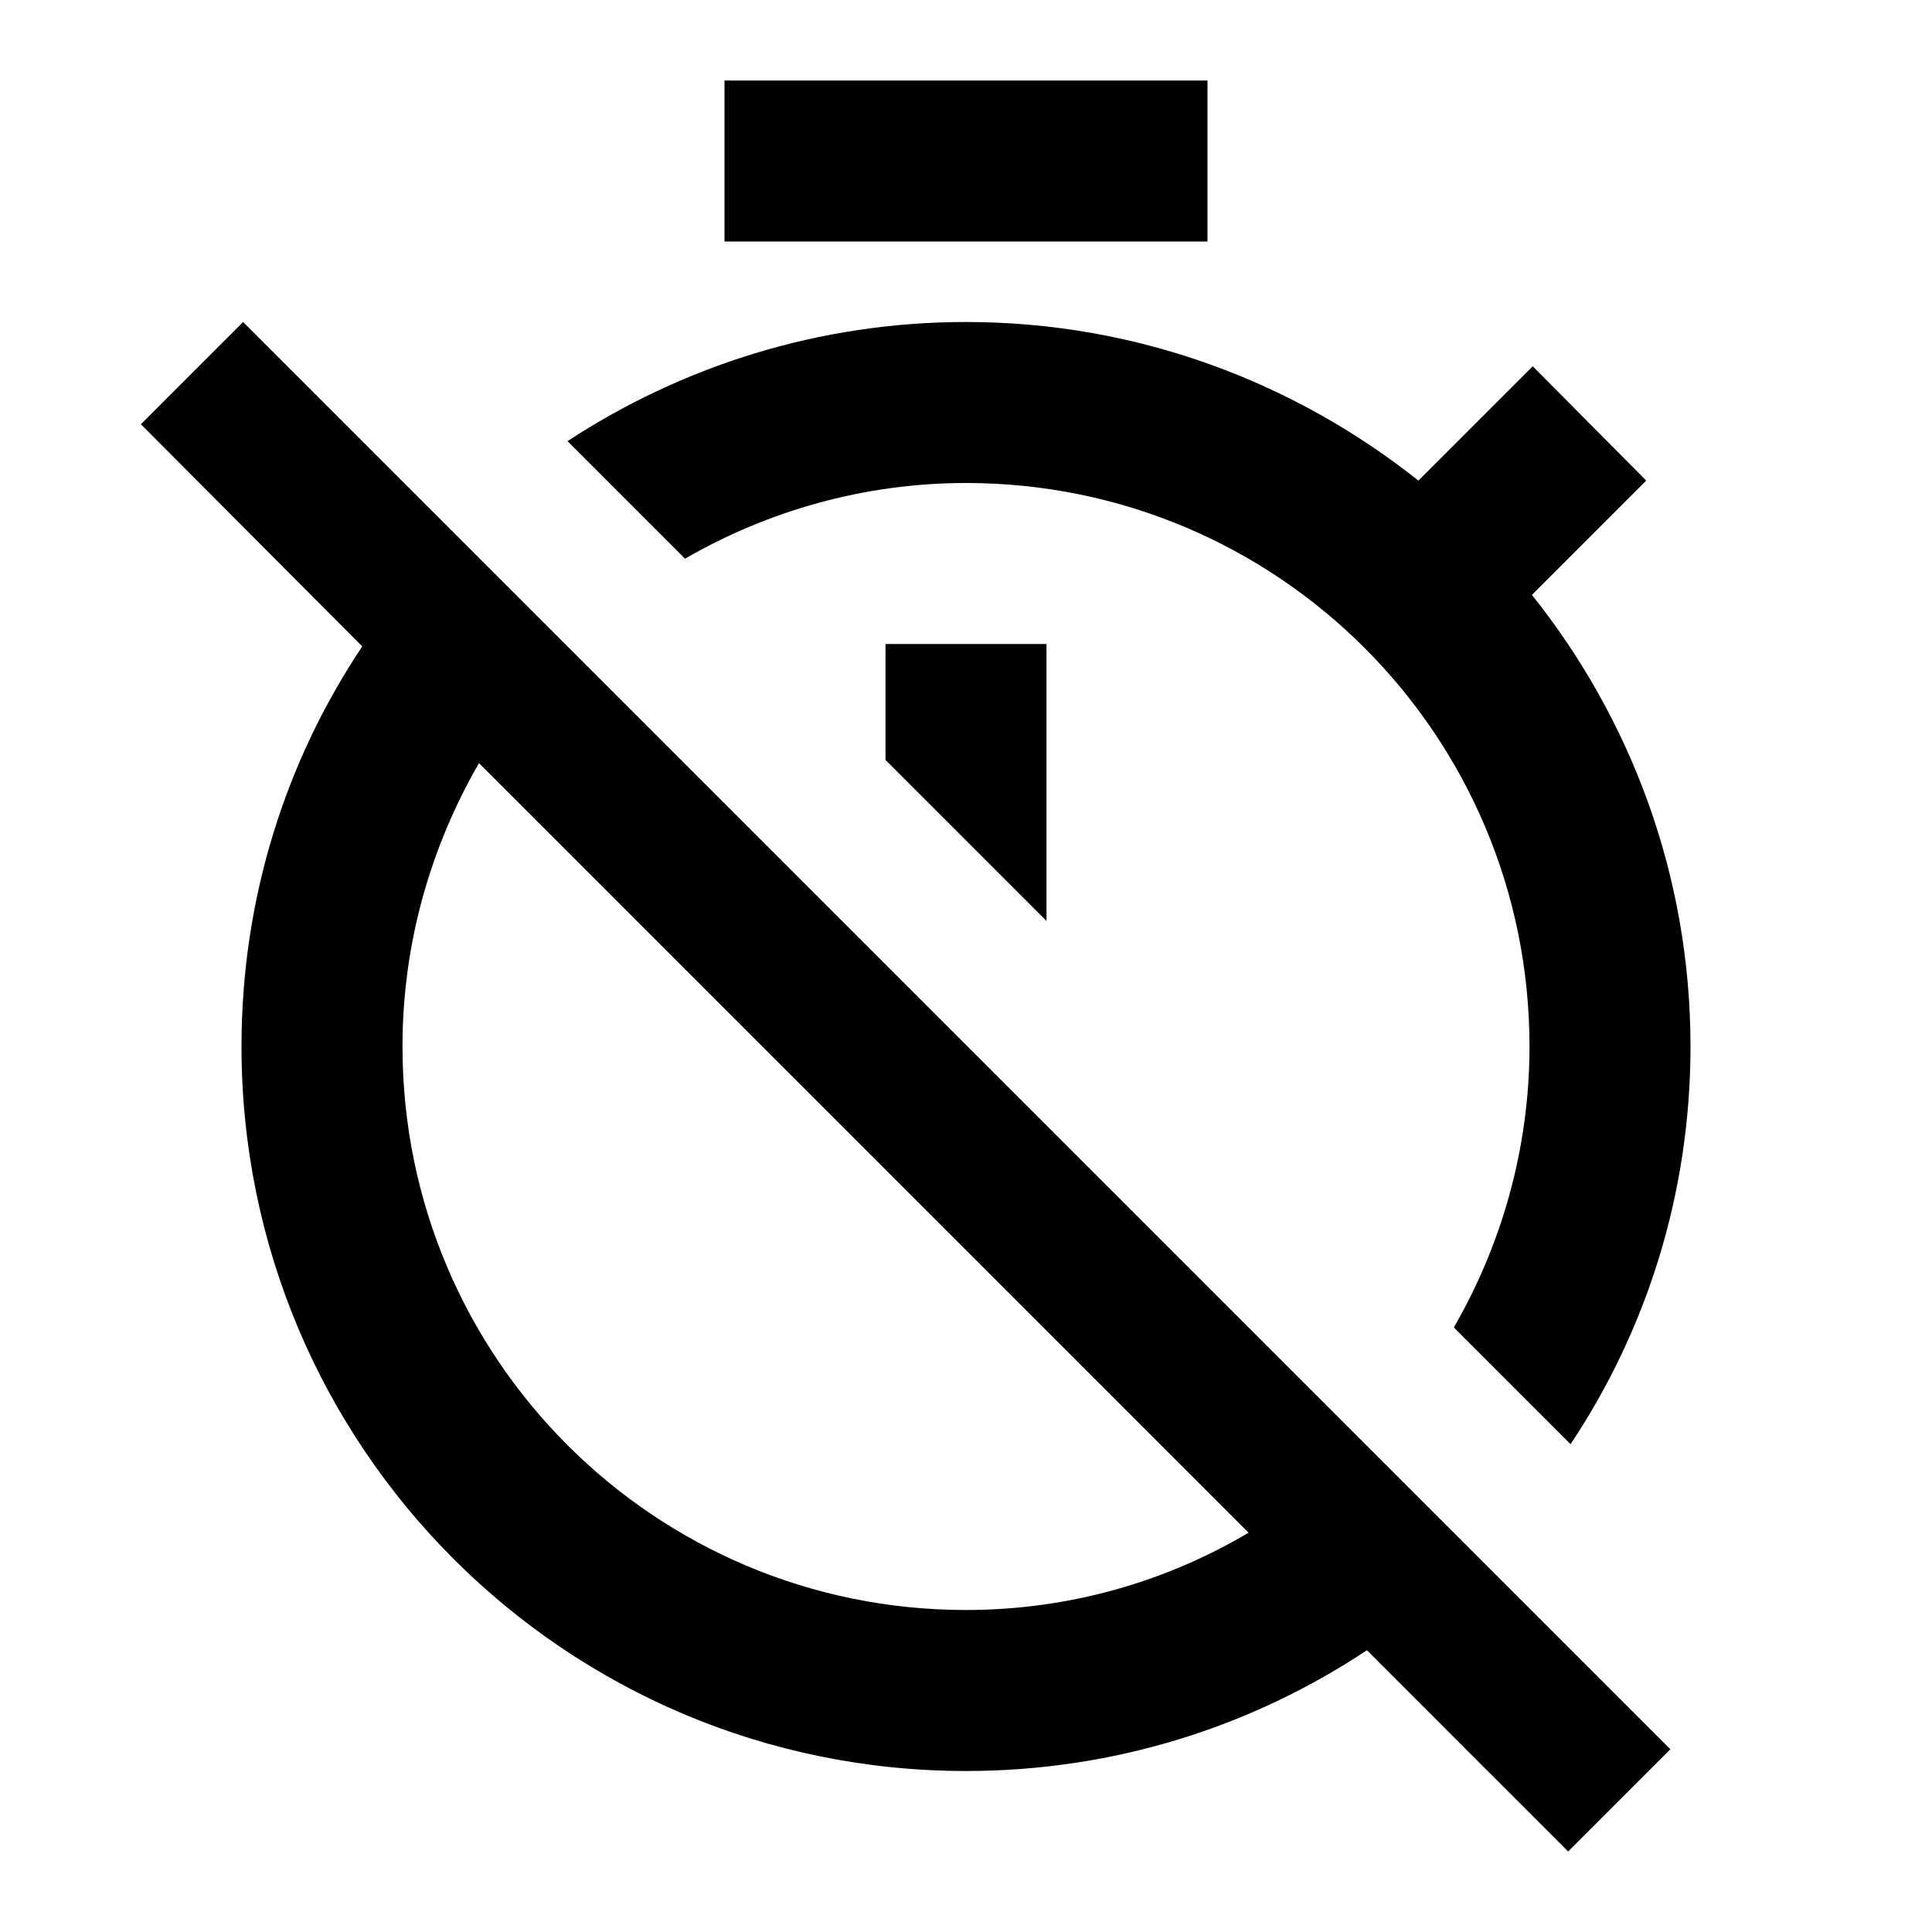
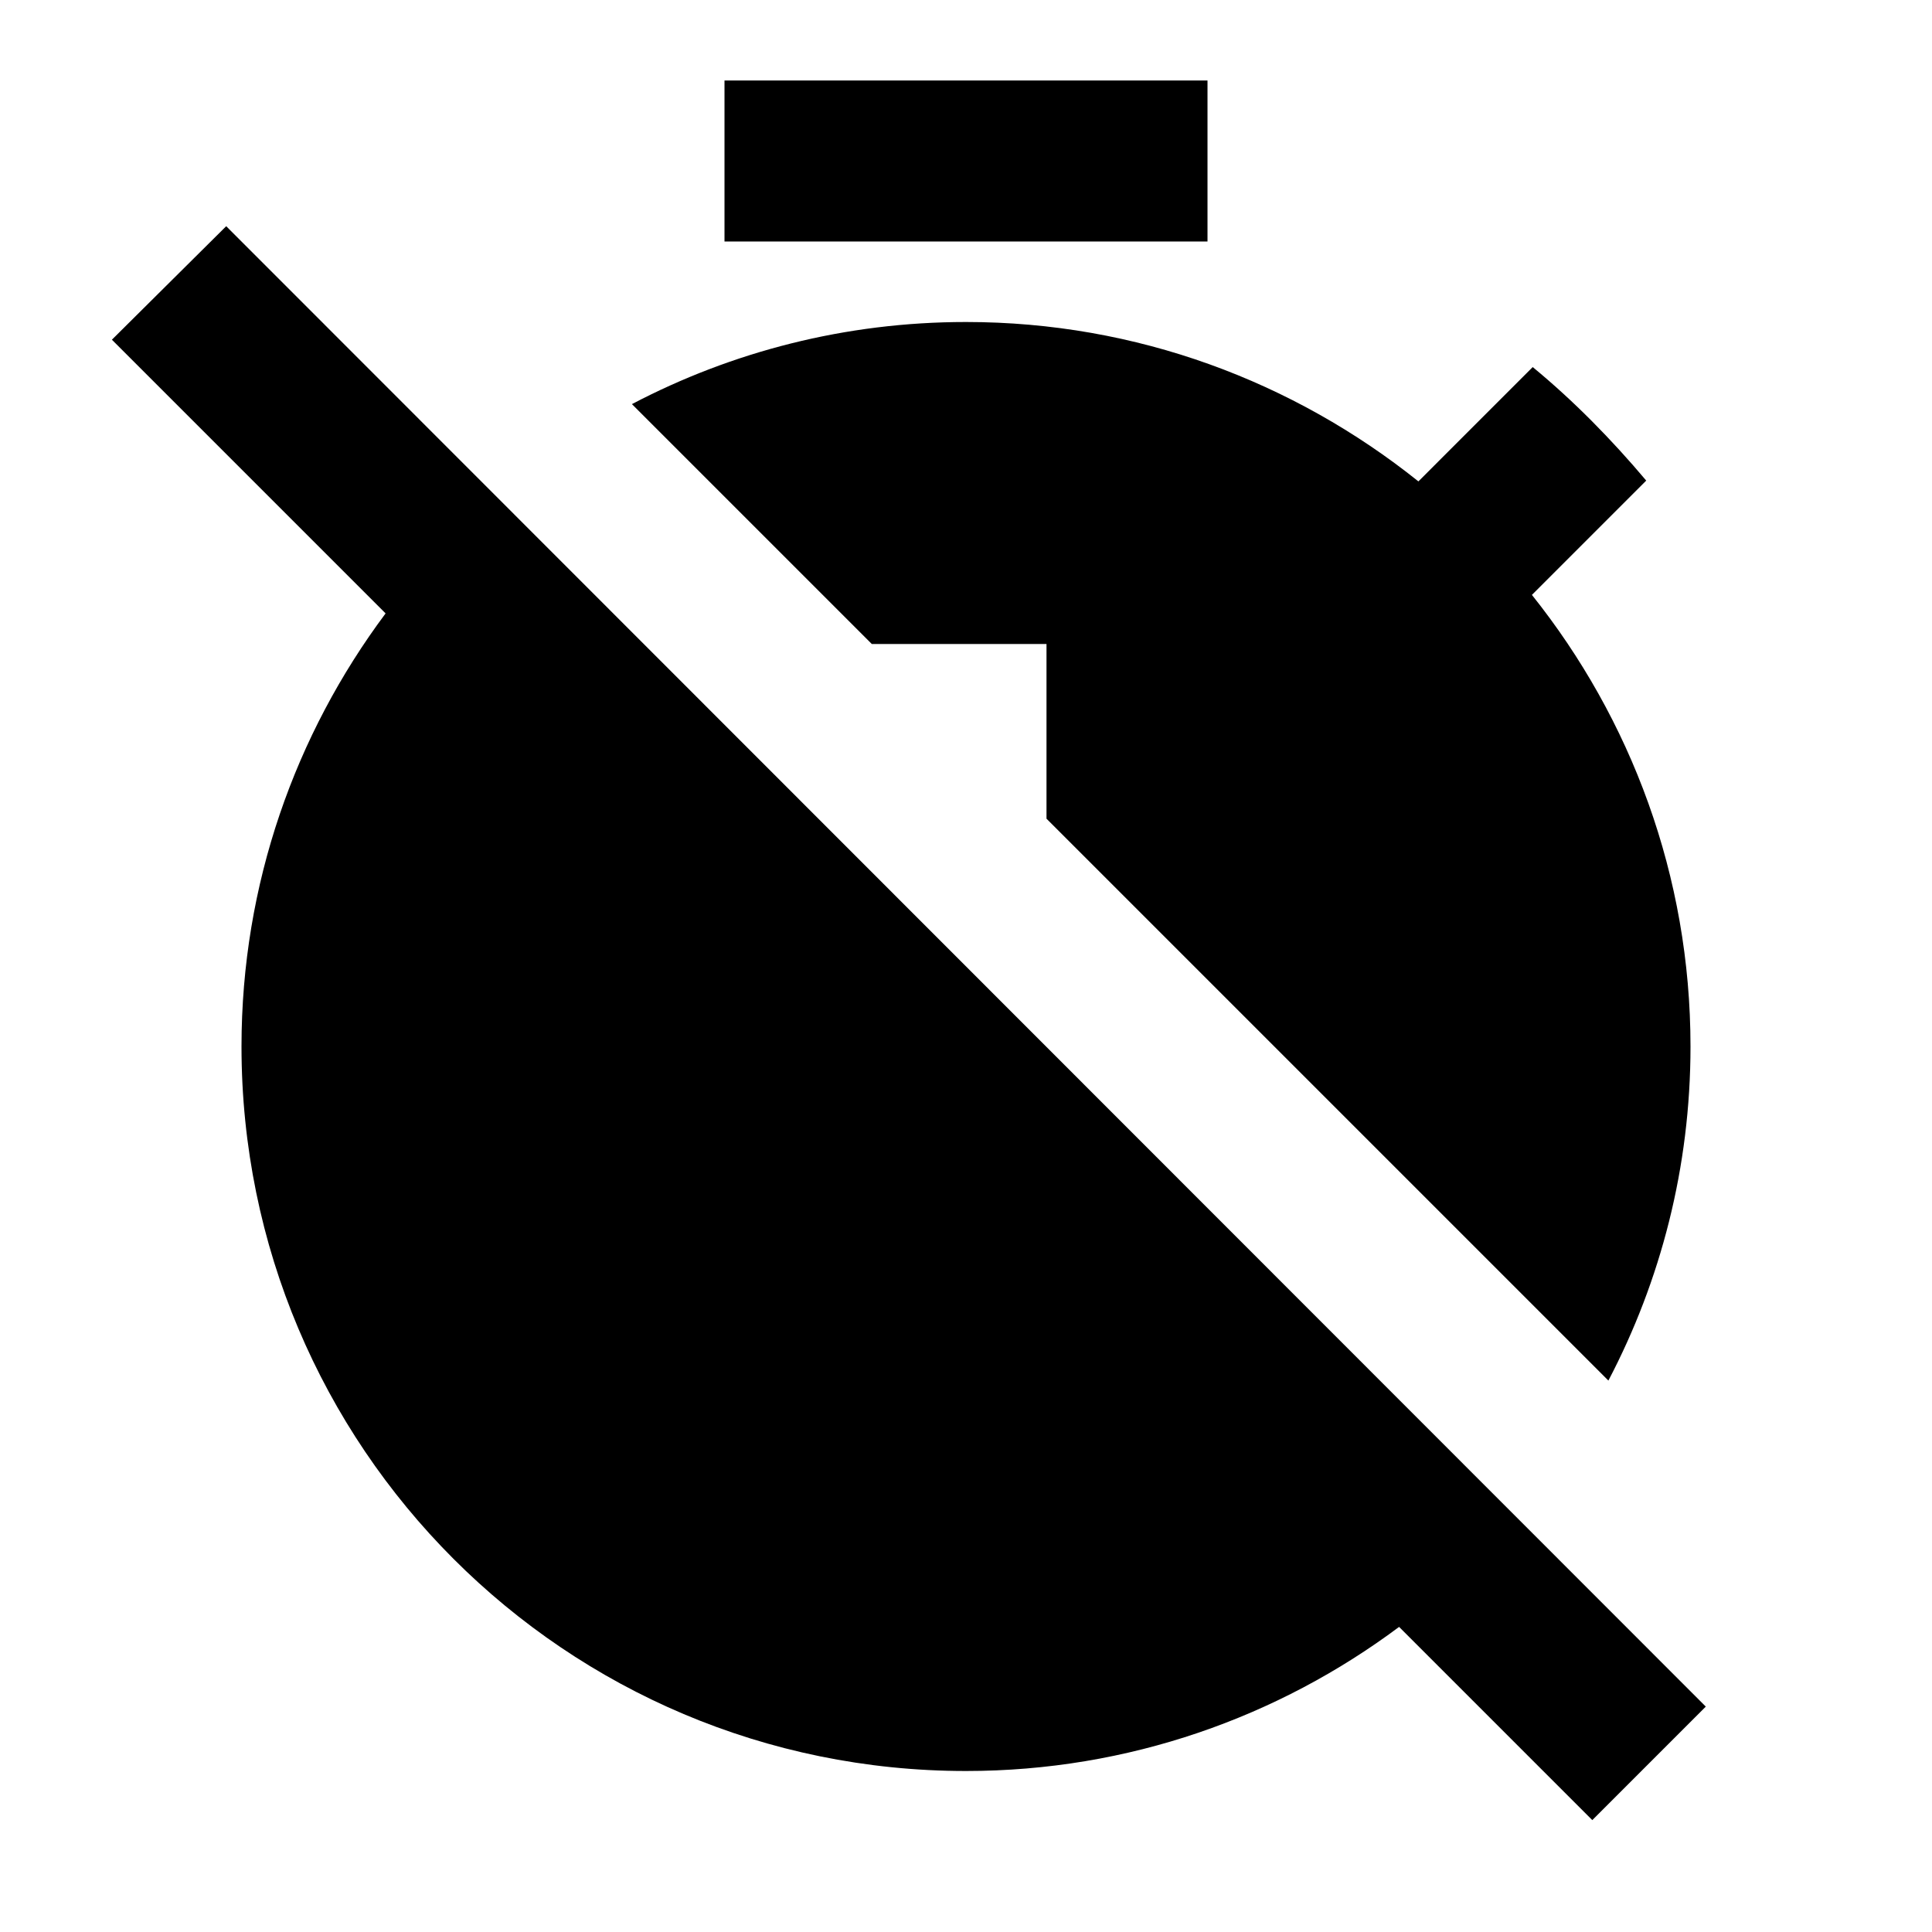
- <svg xmlns="http://www.w3.org/2000/svg" height="24" viewBox="0 0 24 24" width="24">
-   <path d="M0 0h24v24H0zm0 0h24v24H0zm0 0h24v24H0zm0 0h24v24H0zm0 0h24v24H0z" fill="none" />
-   <path d="M19.04 4.55l-1.42 1.42C16.07 4.74 14.12 4 12 4c-1.83 0-3.53.55-4.95 1.48l1.46 1.46C9.53 6.35 10.73 6 12 6c3.87 0 7 3.13 7 7 0 1.27-.35 2.47-.94 3.49l1.45 1.45C20.45 16.53 21 14.83 21 13c0-2.12-.74-4.07-1.97-5.61l1.42-1.42-1.41-1.42zM15 1H9v2h6V1zm-4 8.44l2 2V8h-2v1.44zM3.02 4L1.75 5.27 4.5 8.03C3.55 9.45 3 11.16 3 13c0 4.97 4.02 9 9 9 1.84 0 3.55-.55 4.98-1.5l2.5 2.5 1.27-1.27-7.71-7.71L3.02 4zM12 20c-3.87 0-7-3.13-7-7 0-1.28.35-2.48.95-3.52l9.56 9.56c-1.03.61-2.23.96-3.51.96z" />
+ <svg xmlns="http://www.w3.org/2000/svg" enable-background="new 0 0 24 24" height="24" viewBox="0 0 24 24" width="24">
+   <g>
+     <rect fill="none" height="24" width="24" />
+   </g>
+   <g>
+     <g>
+       <rect height="2" width="6" x="9" y="1" />
+       <path d="M13,8v2.17l6.98,6.98C20.63,15.91,21,14.5,21,13c0-2.12-0.74-4.07-1.97-5.61l1.42-1.42c-0.43-0.51-0.9-0.99-1.41-1.41 l-1.42,1.42C16.07,4.74,14.12,4,12,4c-1.5,0-2.91,0.37-4.15,1.02L10.83,8H13z" />
+       <path d="M2.81,2.81L1.39,4.22l3.4,3.4C3.67,9.12,3,10.98,3,13c0,4.97,4.02,9,9,9c2.02,0,3.88-0.67,5.38-1.79l2.4,2.4l1.41-1.41 L2.81,2.81z" />
+     </g>
+   </g>
</svg>
